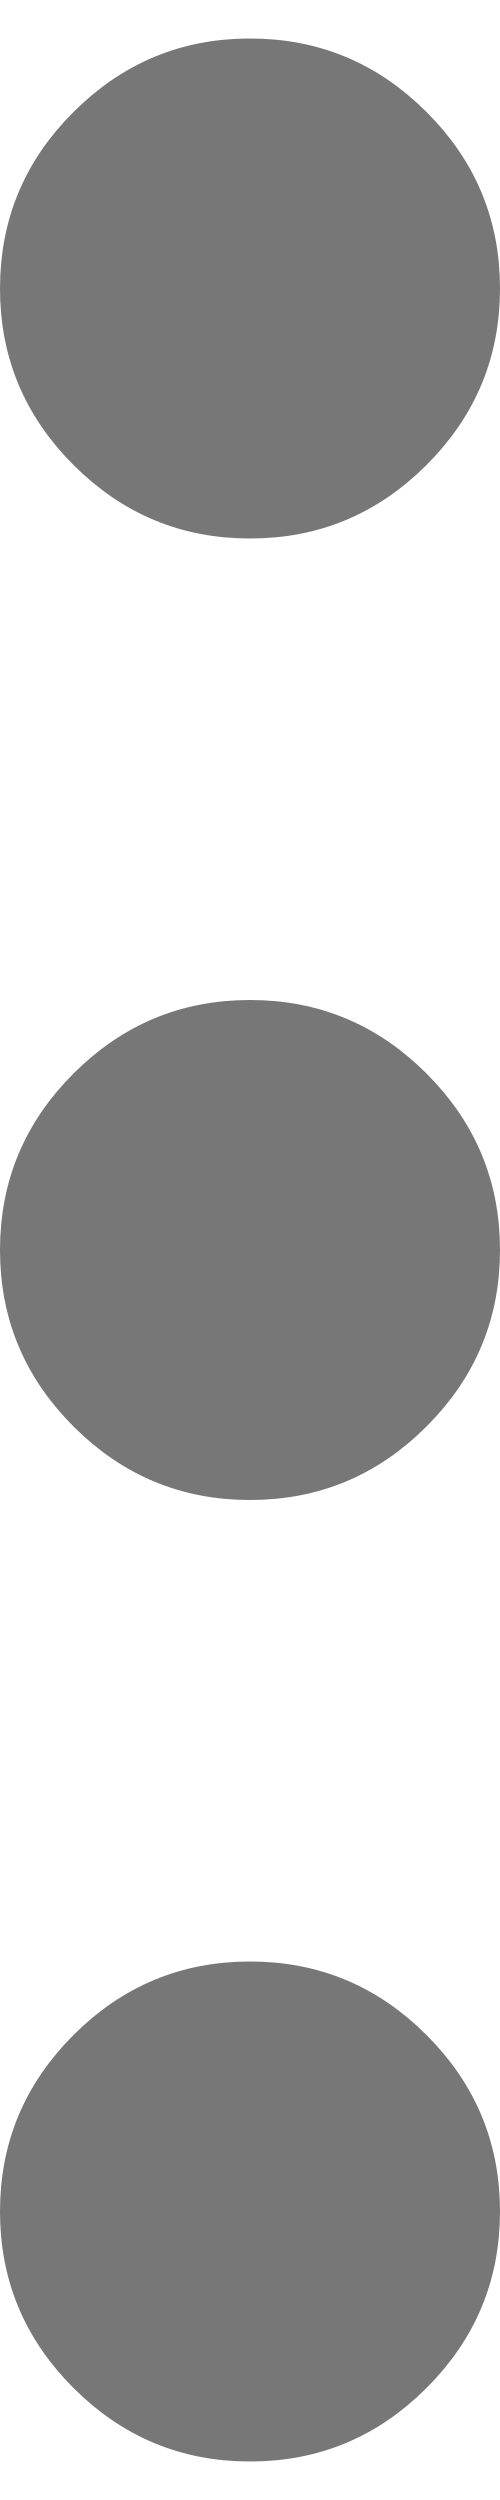
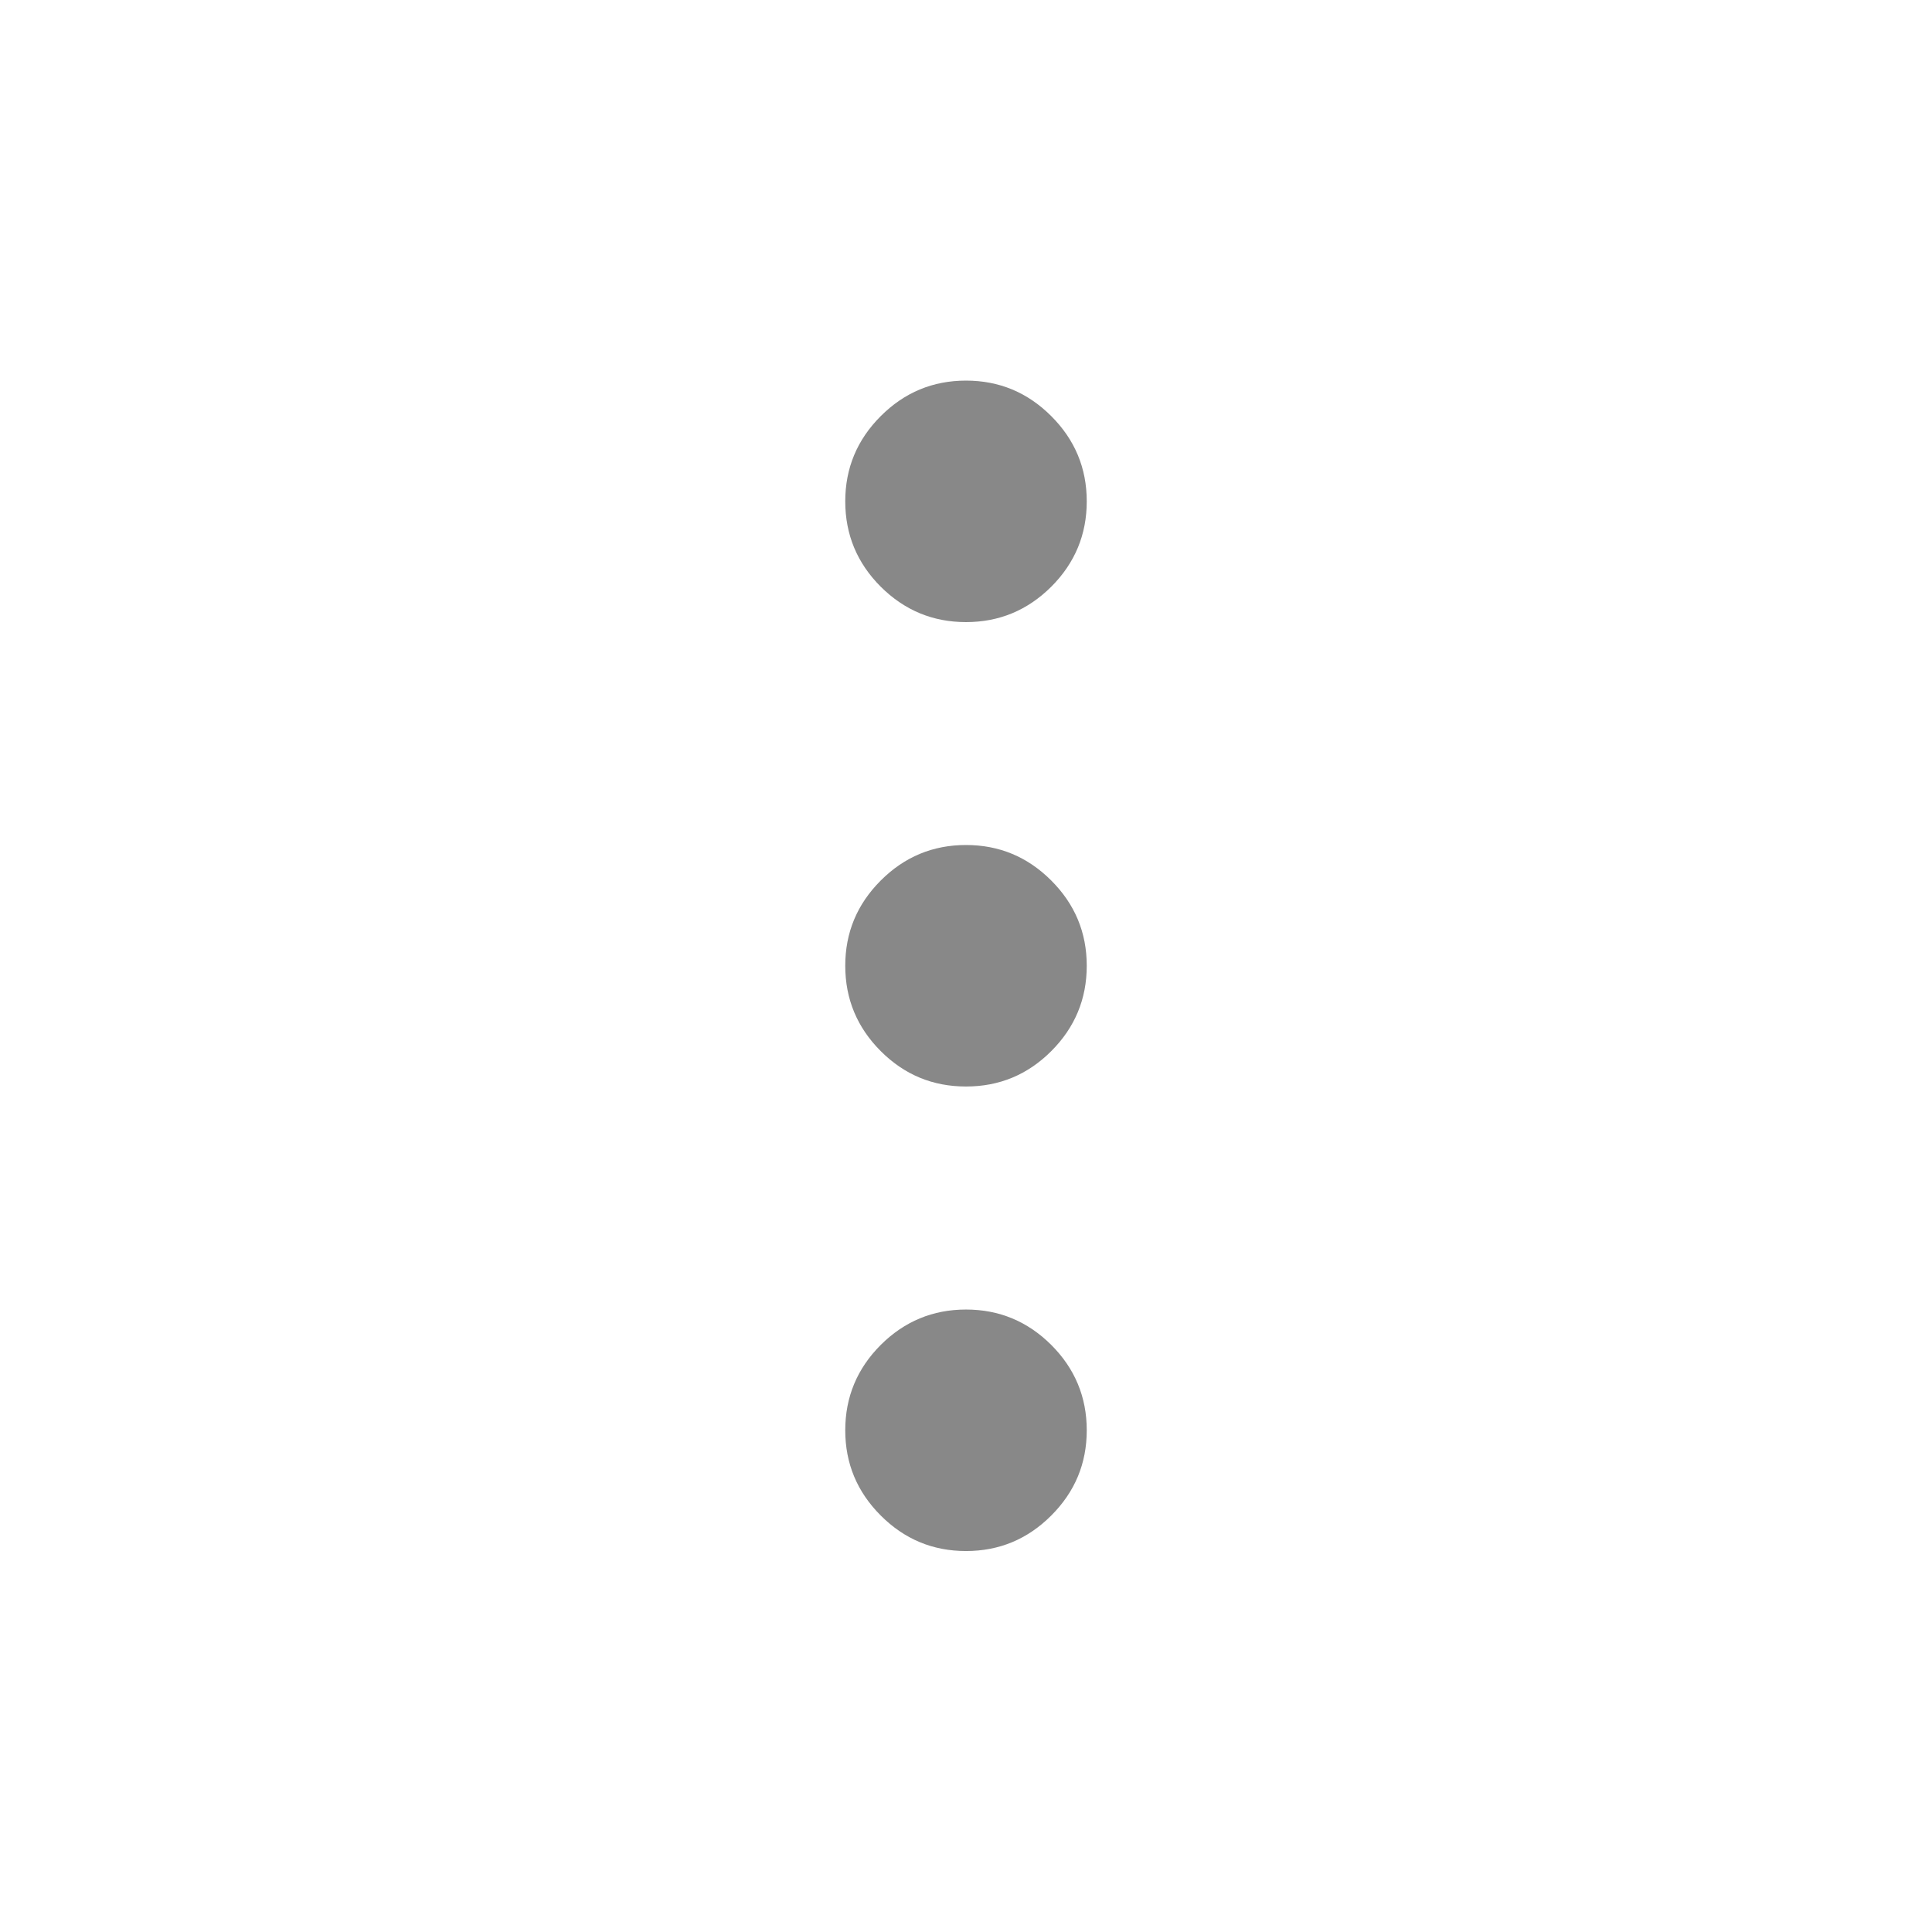
- <svg xmlns="http://www.w3.org/2000/svg" width="2" height="10" viewBox="0 0 2 10" fill="none">
-   <path d="M1 9.846C0.725 9.846 0.49 9.748 0.294 9.552C0.098 9.356 0 9.121 0 8.846C0 8.571 0.098 8.336 0.294 8.14C0.49 7.944 0.725 7.846 1 7.846C1.275 7.846 1.51 7.944 1.706 8.14C1.902 8.336 2 8.571 2 8.846C2 9.121 1.902 9.356 1.706 9.552C1.51 9.748 1.275 9.846 1 9.846ZM1 6C0.725 6 0.49 5.902 0.294 5.706C0.098 5.51 0 5.275 0 5C0 4.725 0.098 4.49 0.294 4.294C0.49 4.098 0.725 4 1 4C1.275 4 1.51 4.098 1.706 4.294C1.902 4.49 2 4.725 2 5C2 5.275 1.902 5.51 1.706 5.706C1.51 5.902 1.275 6 1 6ZM1 2.154C0.725 2.154 0.49 2.056 0.294 1.86C0.098 1.664 0 1.429 0 1.154C0 0.879 0.098 0.643 0.294 0.448C0.49 0.252 0.725 0.154 1 0.154C1.275 0.154 1.51 0.252 1.706 0.448C1.902 0.643 2 0.879 2 1.154C2 1.429 1.902 1.664 1.706 1.86C1.51 2.056 1.275 2.154 1 2.154Z" fill="#777777" />
+ <svg xmlns="http://www.w3.org/2000/svg" width="16" height="16" viewBox="0 0 16 16" fill="none">
+   <mask id="mask0_808_12289" style="mask-type:alpha" maskUnits="userSpaceOnUse" x="0" y="0" width="16" height="16">
+     <rect width="16" height="16" fill="#D9D9D9" />
+   </mask>
+   <g mask="url(#mask0_808_12289)">
+     <path d="M8 12.845C7.725 12.845 7.49 12.747 7.294 12.551C7.098 12.355 7 12.12 7 11.845C7 11.57 7.098 11.334 7.294 11.138C7.49 10.943 7.725 10.845 8 10.845C8.275 10.845 8.51 10.943 8.706 11.138C8.902 11.334 9 11.57 9 11.845C9 12.12 8.902 12.355 8.706 12.551C8.51 12.747 8.275 12.845 8 12.845ZM8 8.998C7.725 8.998 7.49 8.901 7.294 8.705C7.098 8.509 7 8.273 7 7.998C7 7.723 7.098 7.488 7.294 7.292C7.49 7.096 7.725 6.998 8 6.998C8.275 6.998 8.51 7.096 8.706 7.292C8.902 7.488 9 7.723 9 7.998C9 8.273 8.902 8.509 8.706 8.705C8.51 8.901 8.275 8.998 8 8.998ZM8 5.152C7.725 5.152 7.49 5.054 7.294 4.859C7.098 4.663 7 4.427 7 4.152C7 3.877 7.098 3.642 7.294 3.446C7.49 3.25 7.725 3.152 8 3.152C8.275 3.152 8.51 3.25 8.706 3.446C8.902 3.642 9 3.877 9 4.152C9 4.427 8.902 4.663 8.706 4.859C8.51 5.054 8.275 5.152 8 5.152Z" fill="#888888" />
+   </g>
</svg>
